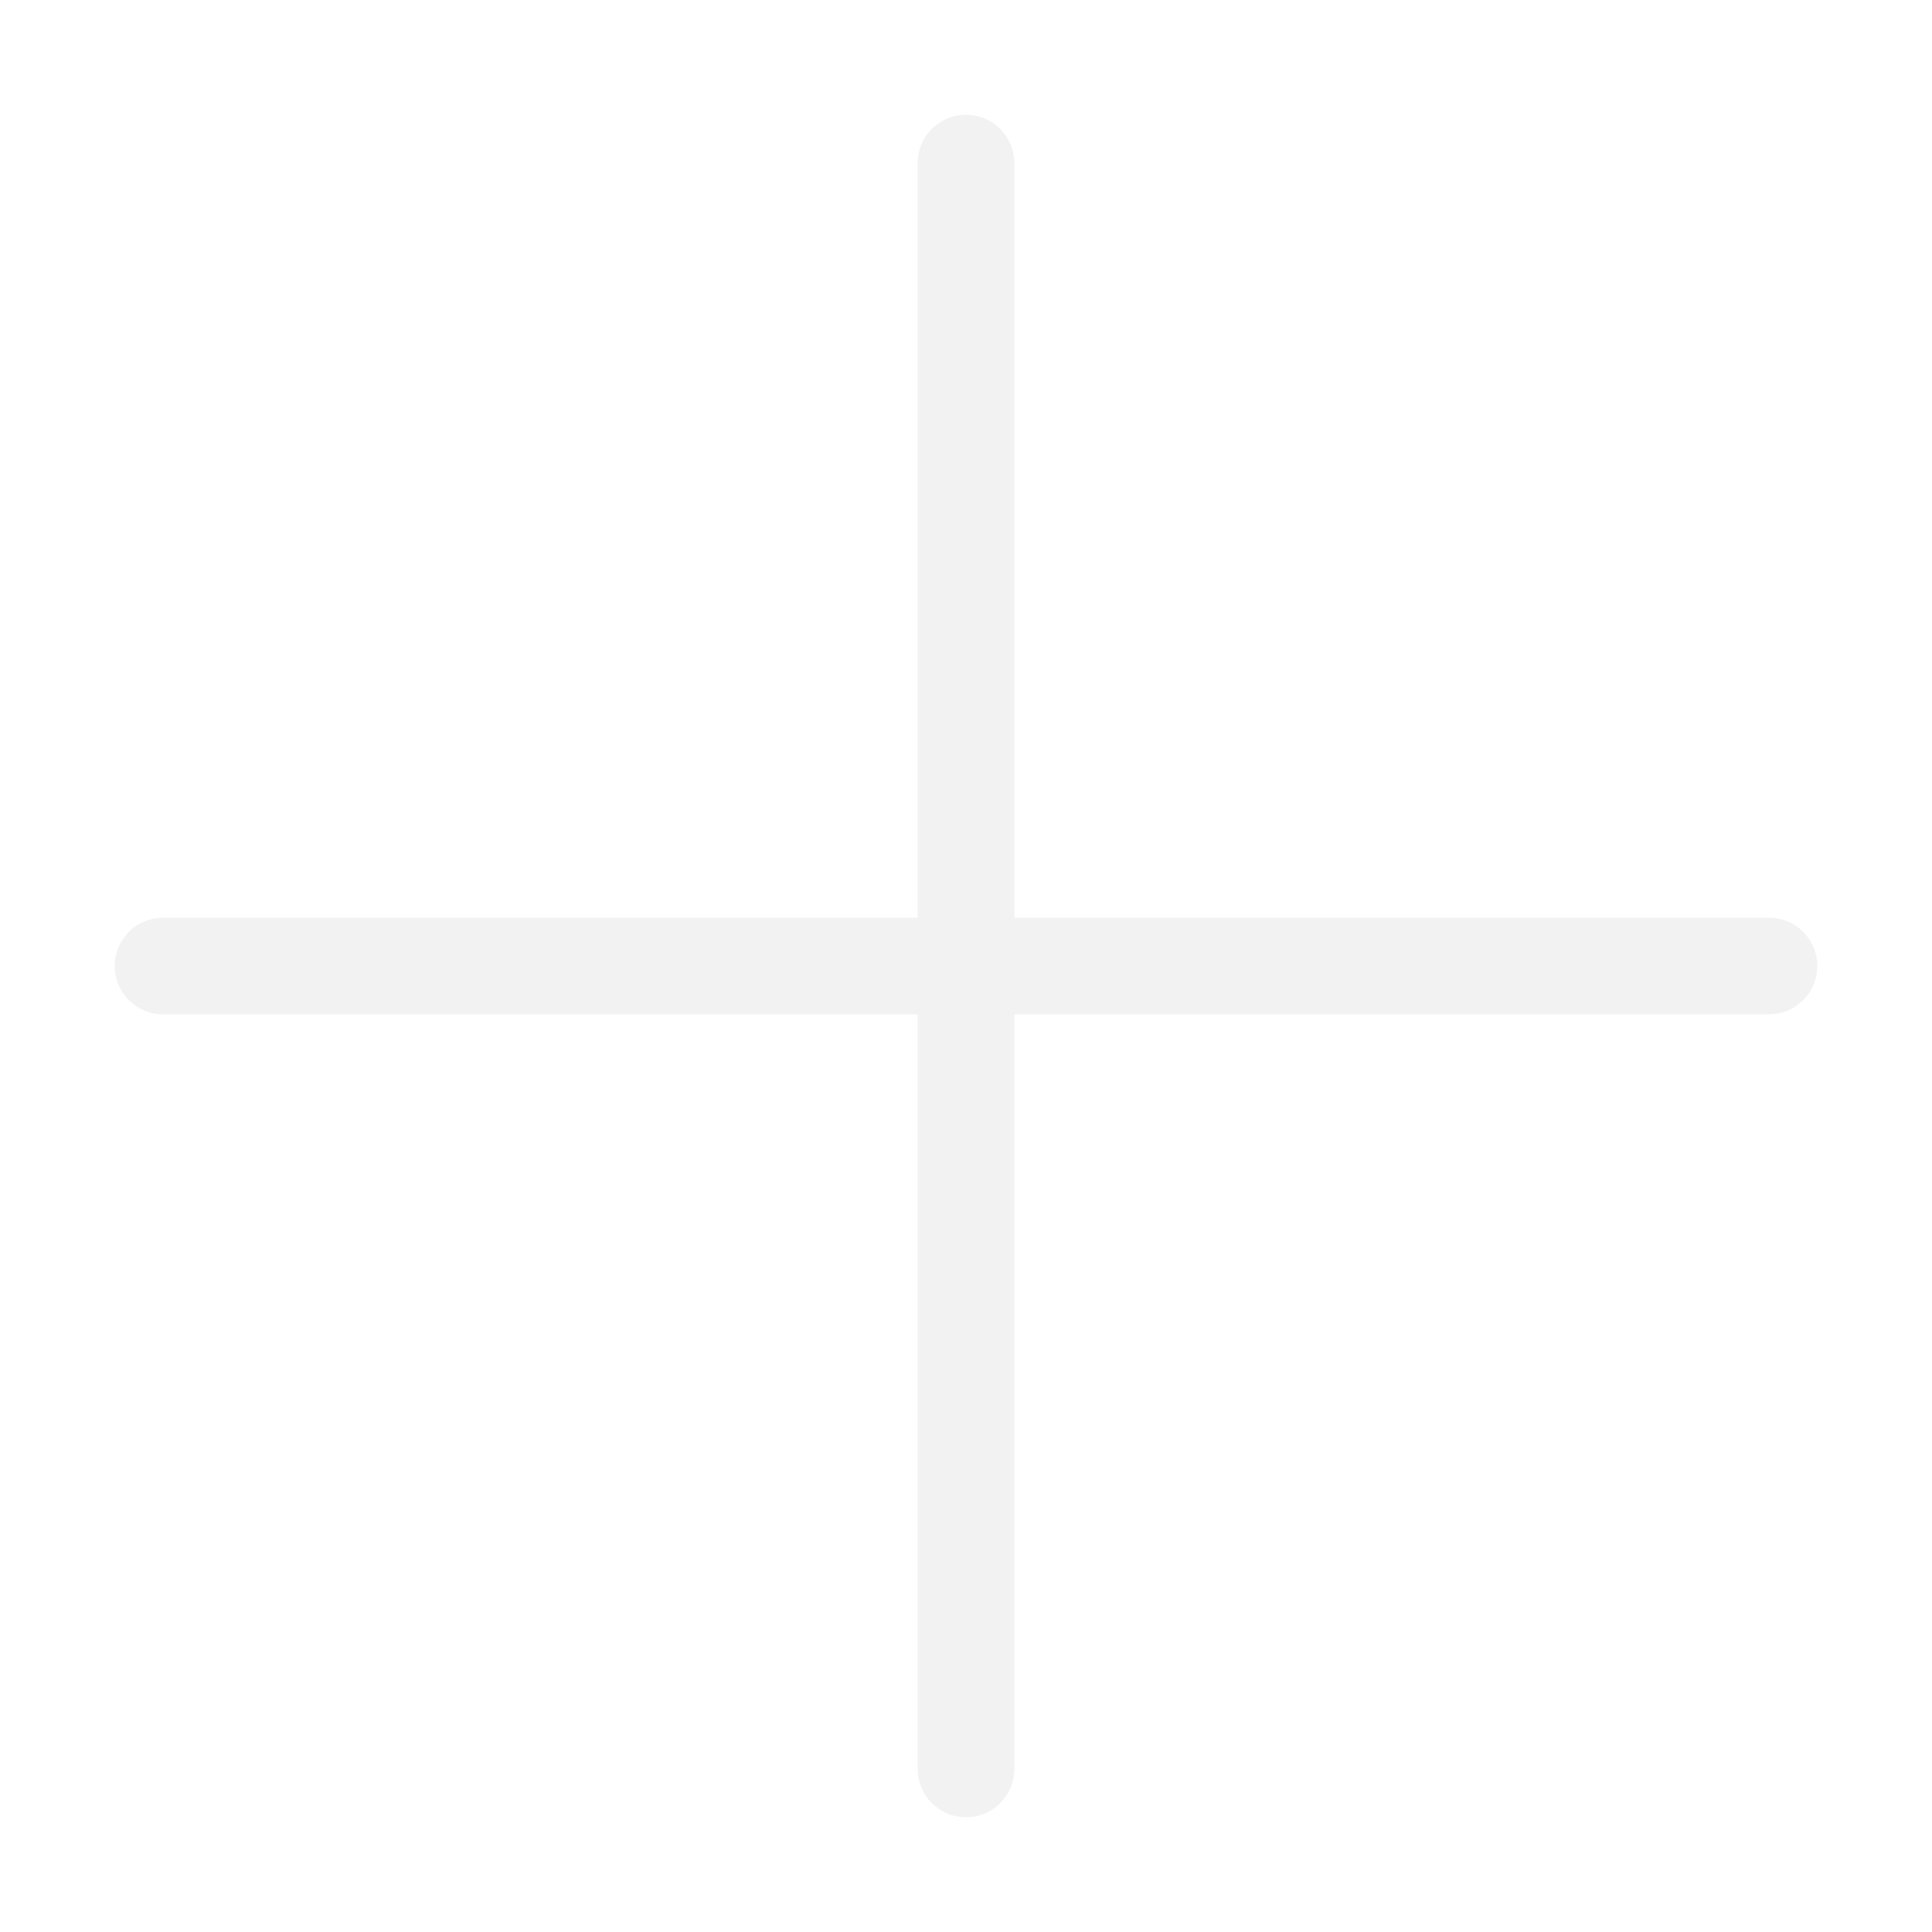
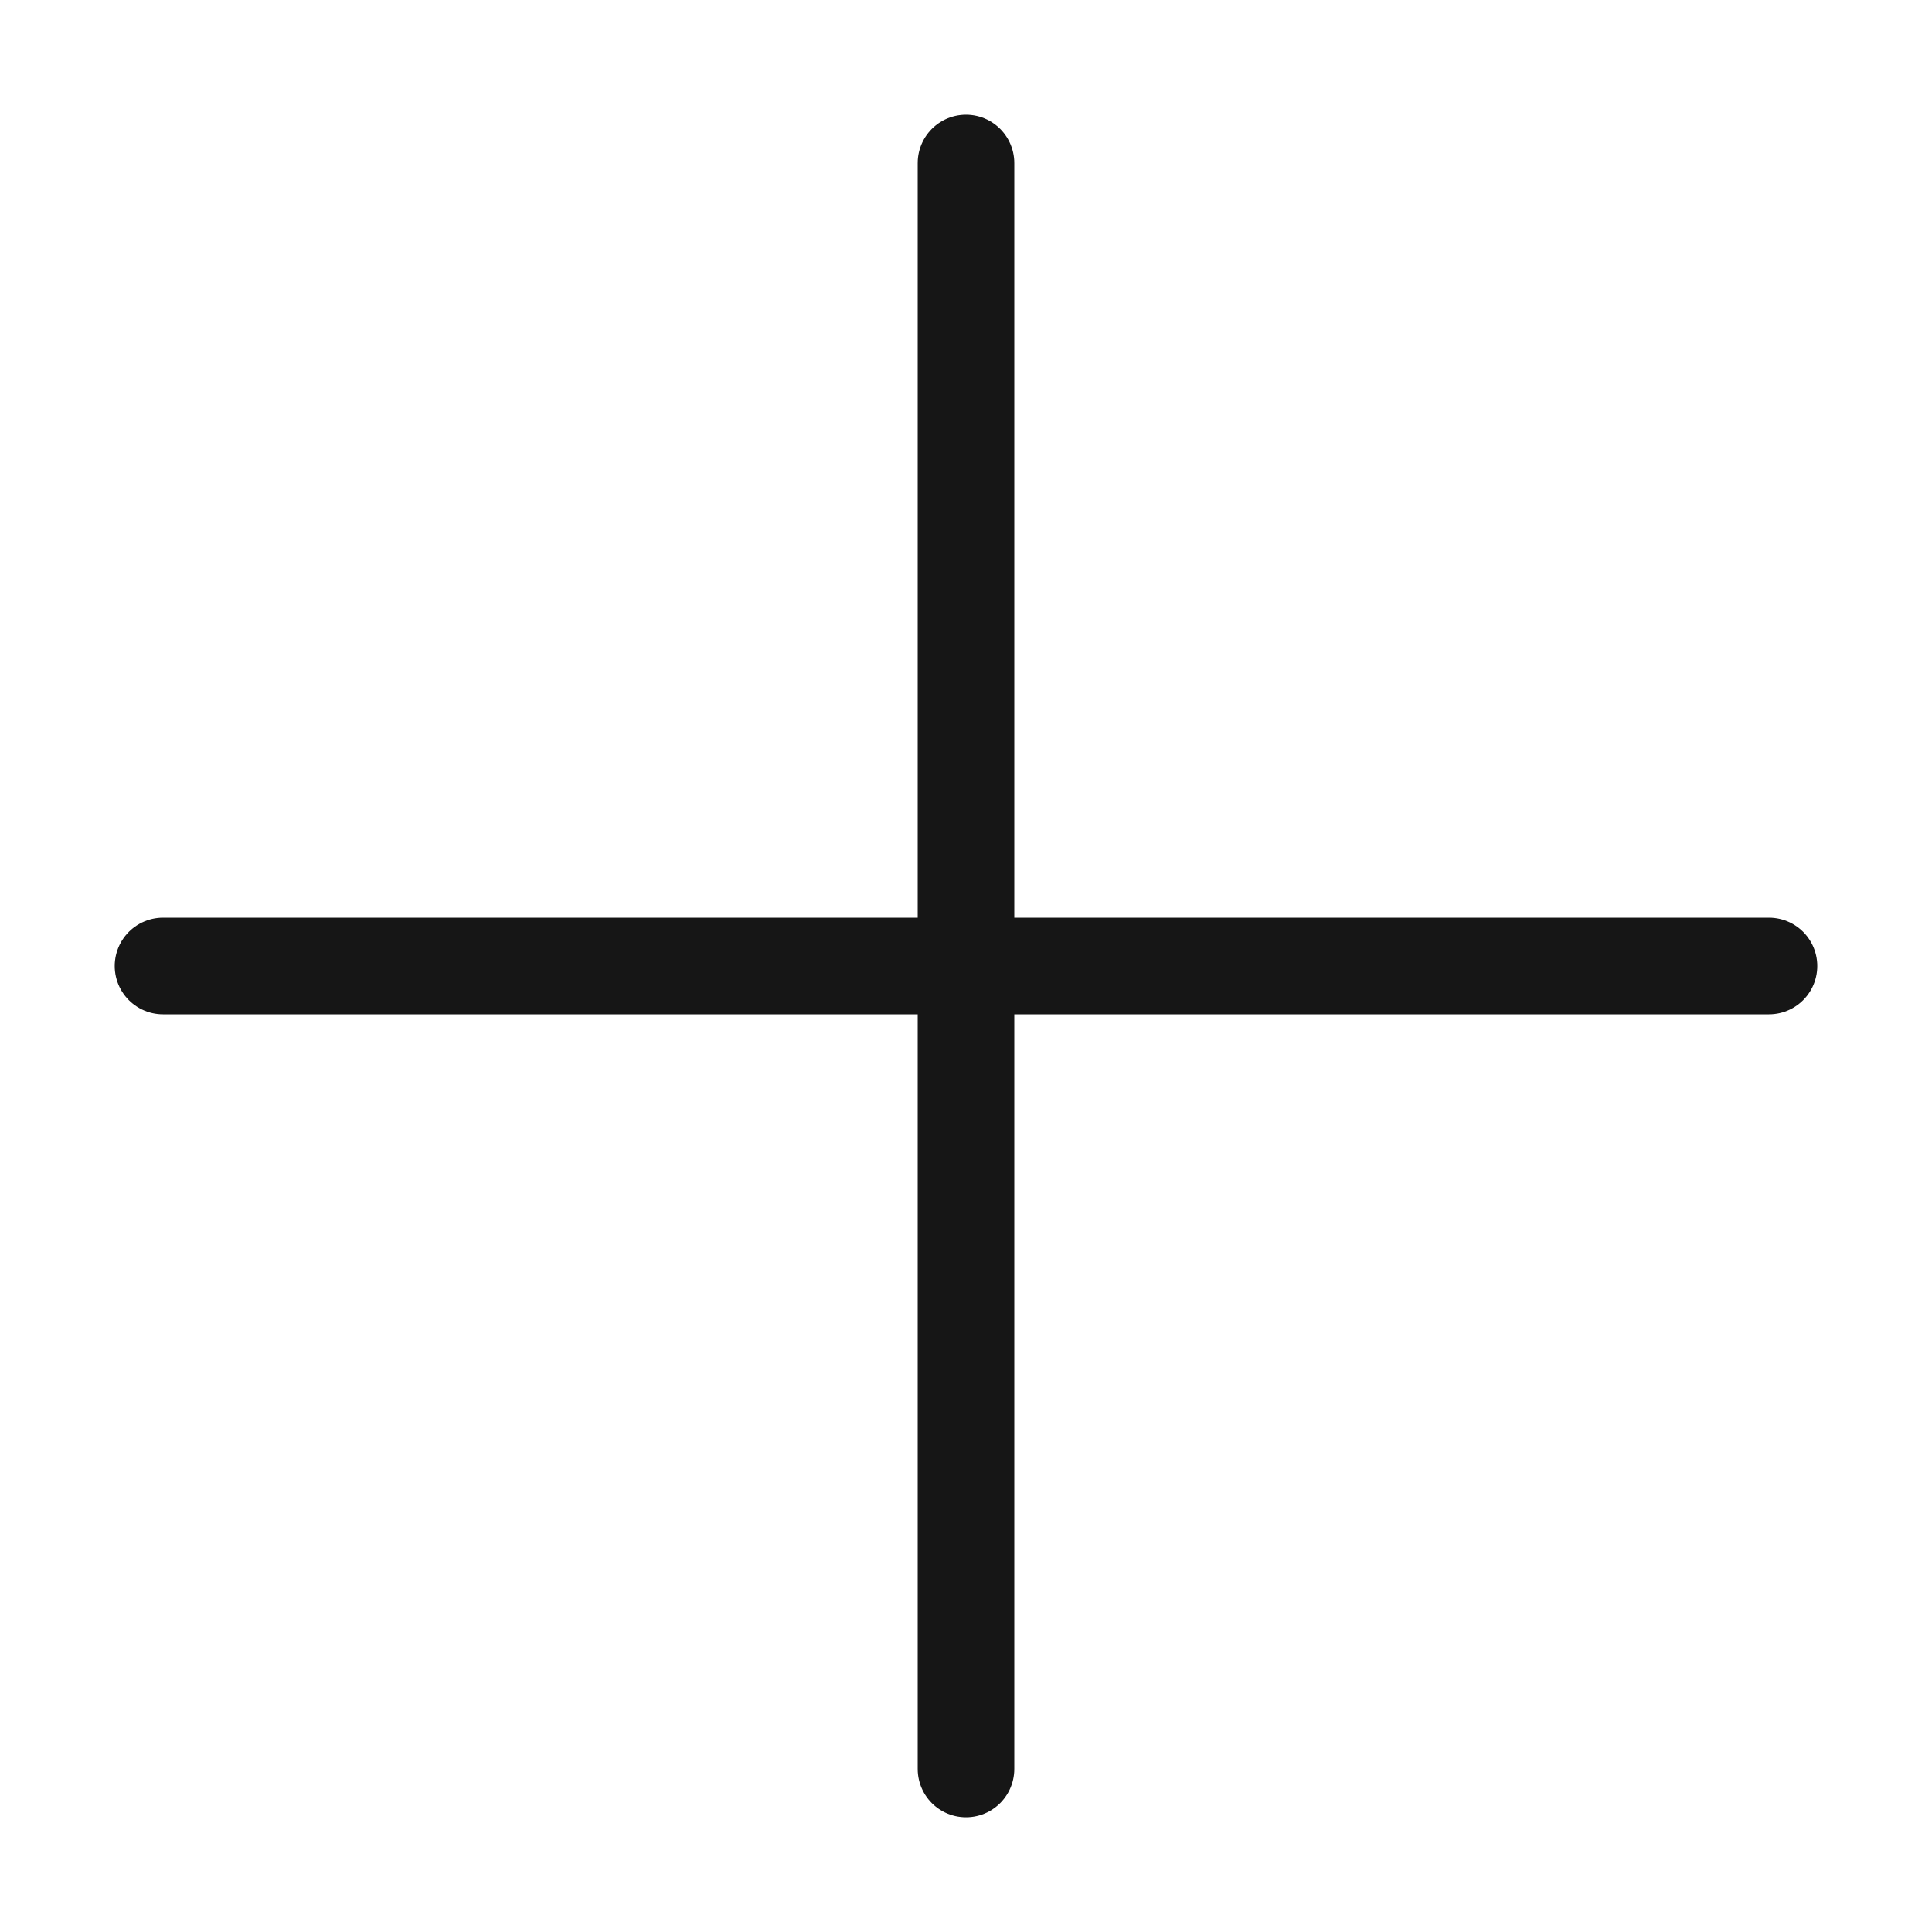
<svg xmlns="http://www.w3.org/2000/svg" width="800px" height="800px" viewBox="0 0 24 24" fill="none" version="1.1" id="svg2">
  <defs id="defs2" />
-   <path d="m 21.975,12 h -9.975 m 0,0 H 2.025 m 9.975,0 V 2.025 m 0,9.975 v 9.975" stroke="#1C274C" stroke-width="1.5" stroke-linecap="round" id="path1" style="stroke:#f2f2f2;stroke-opacity:1;stroke-width:1.2;stroke-dasharray:none;fill:none" />
+   <path d="m 21.975,12 h -9.975 m 0,0 H 2.025 m 9.975,0 V 2.025 m 0,9.975 v 9.975" stroke="#1C274C" stroke-width="1.5" stroke-linecap="round" id="path1" style="stroke:#161616;stroke-opacity:1;stroke-width:1.2;stroke-dasharray:none;fill:none" />
</svg>
